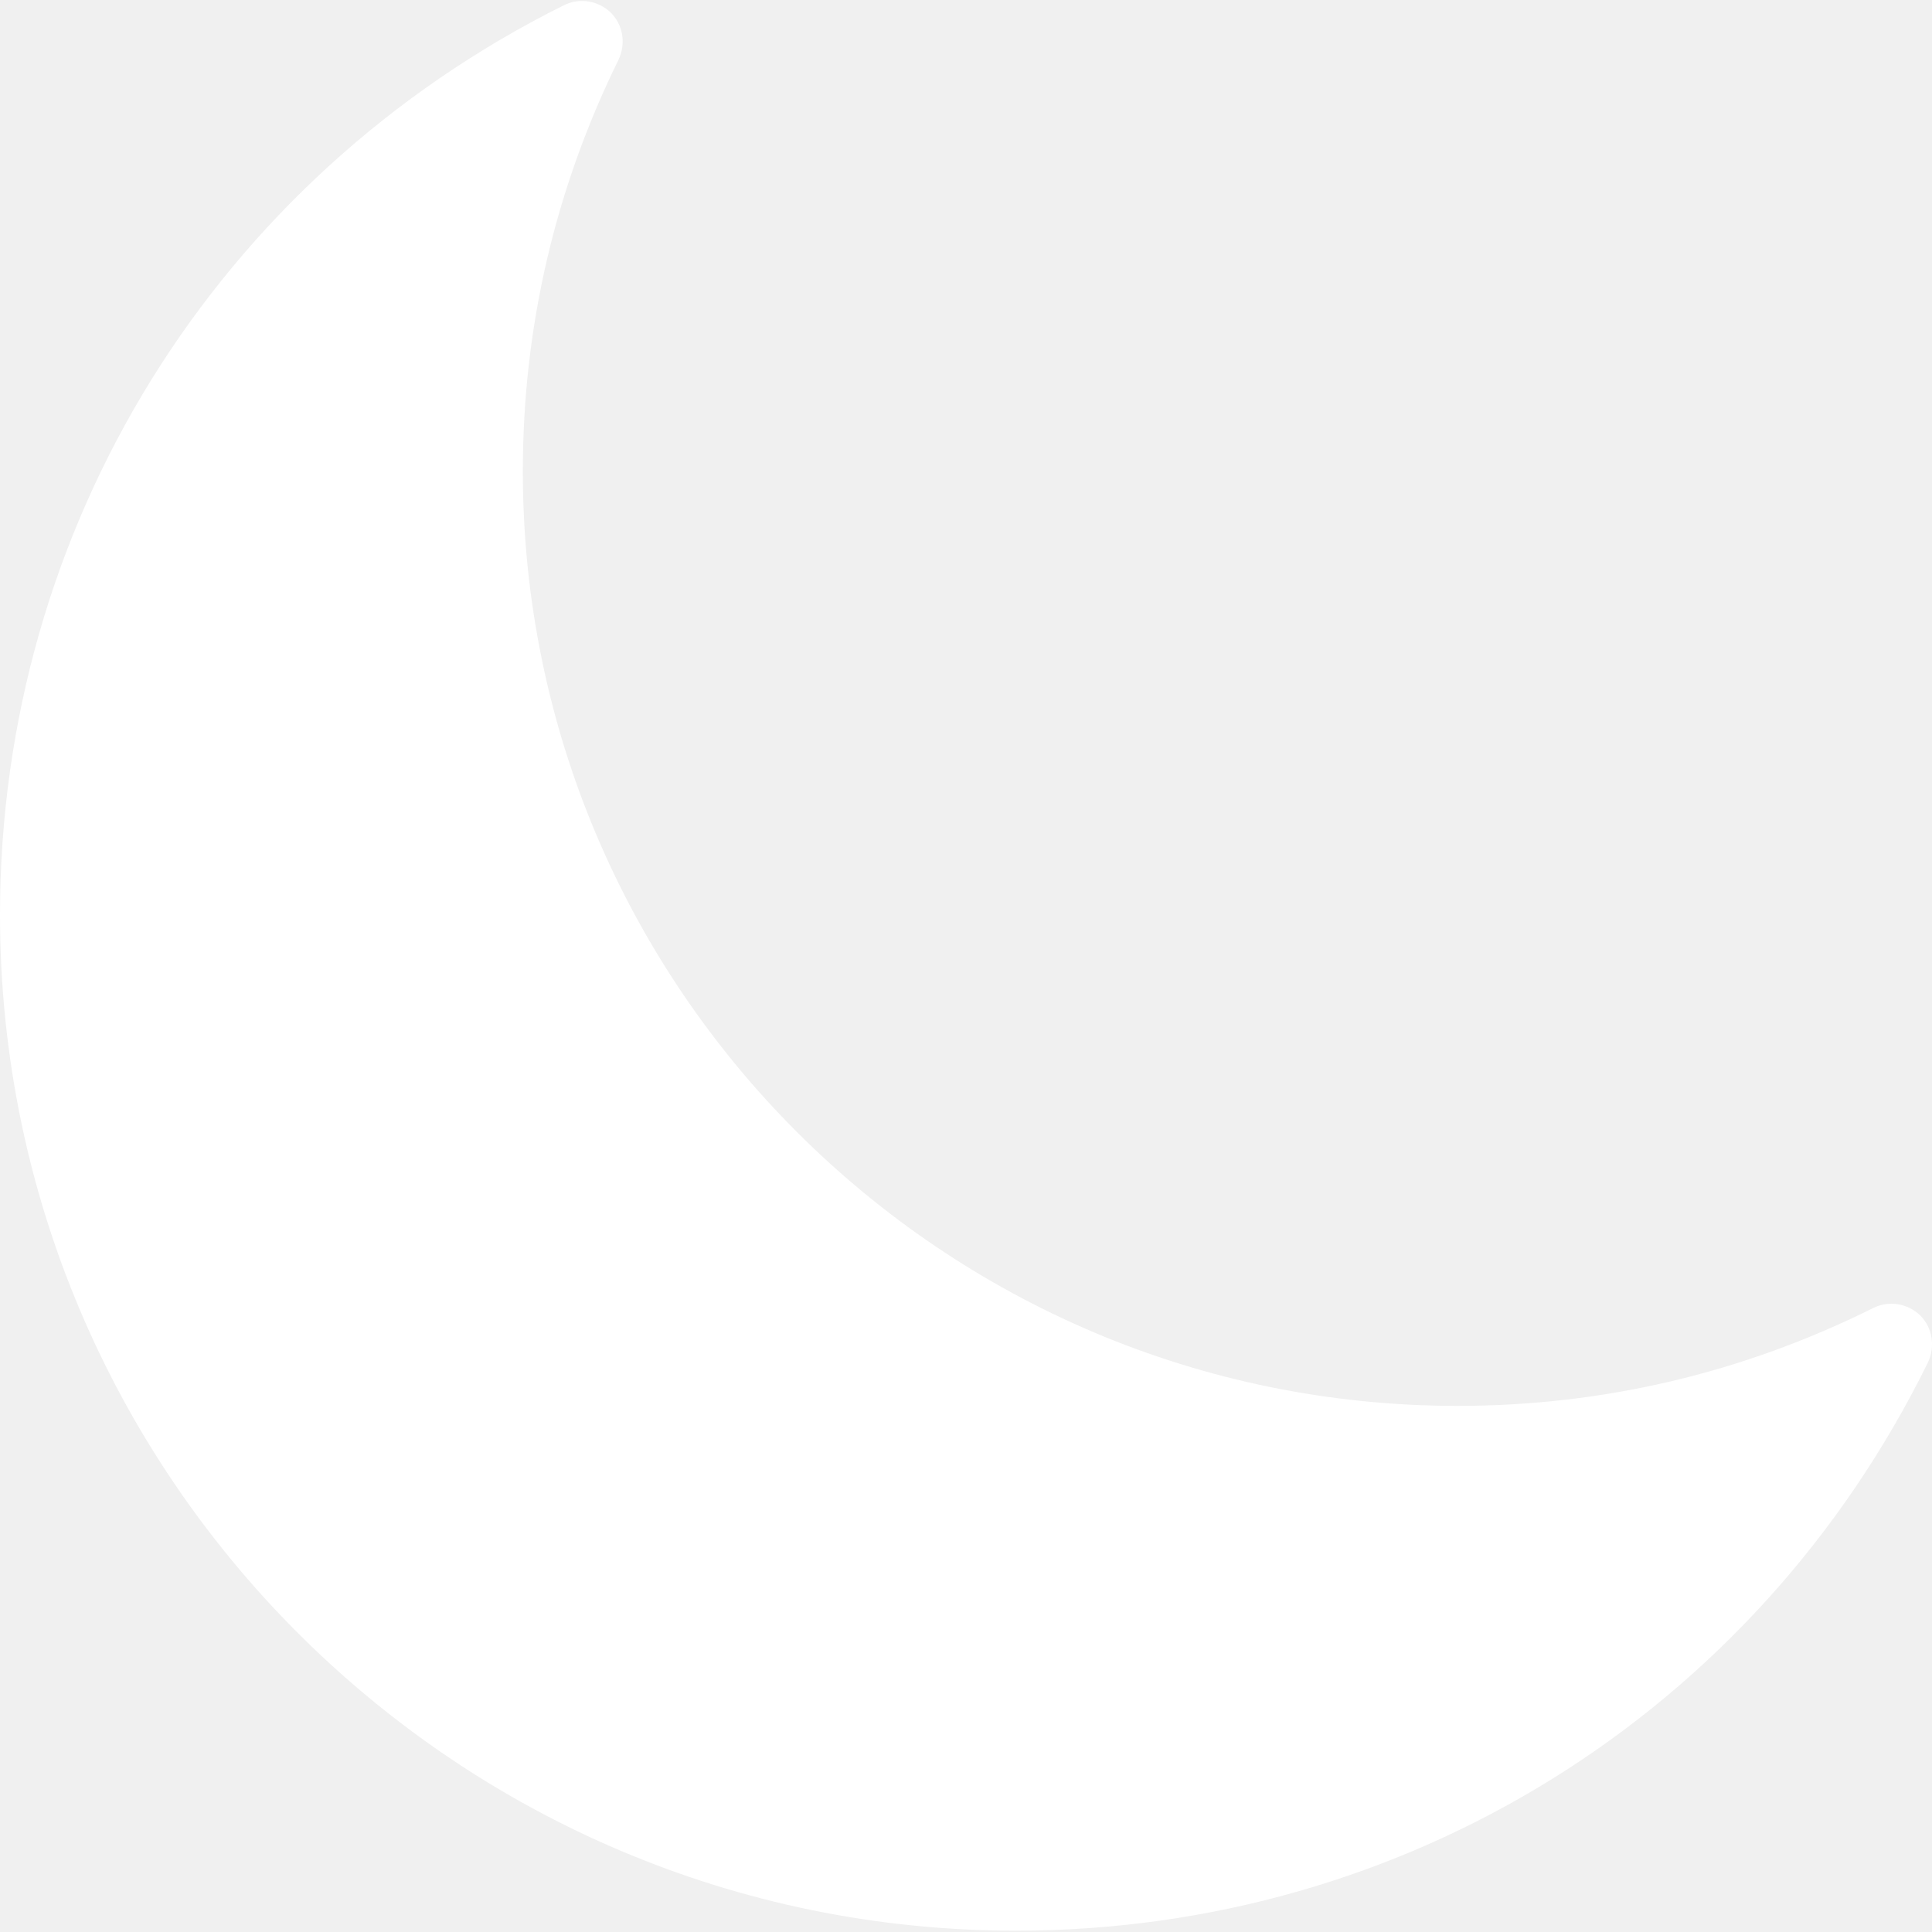
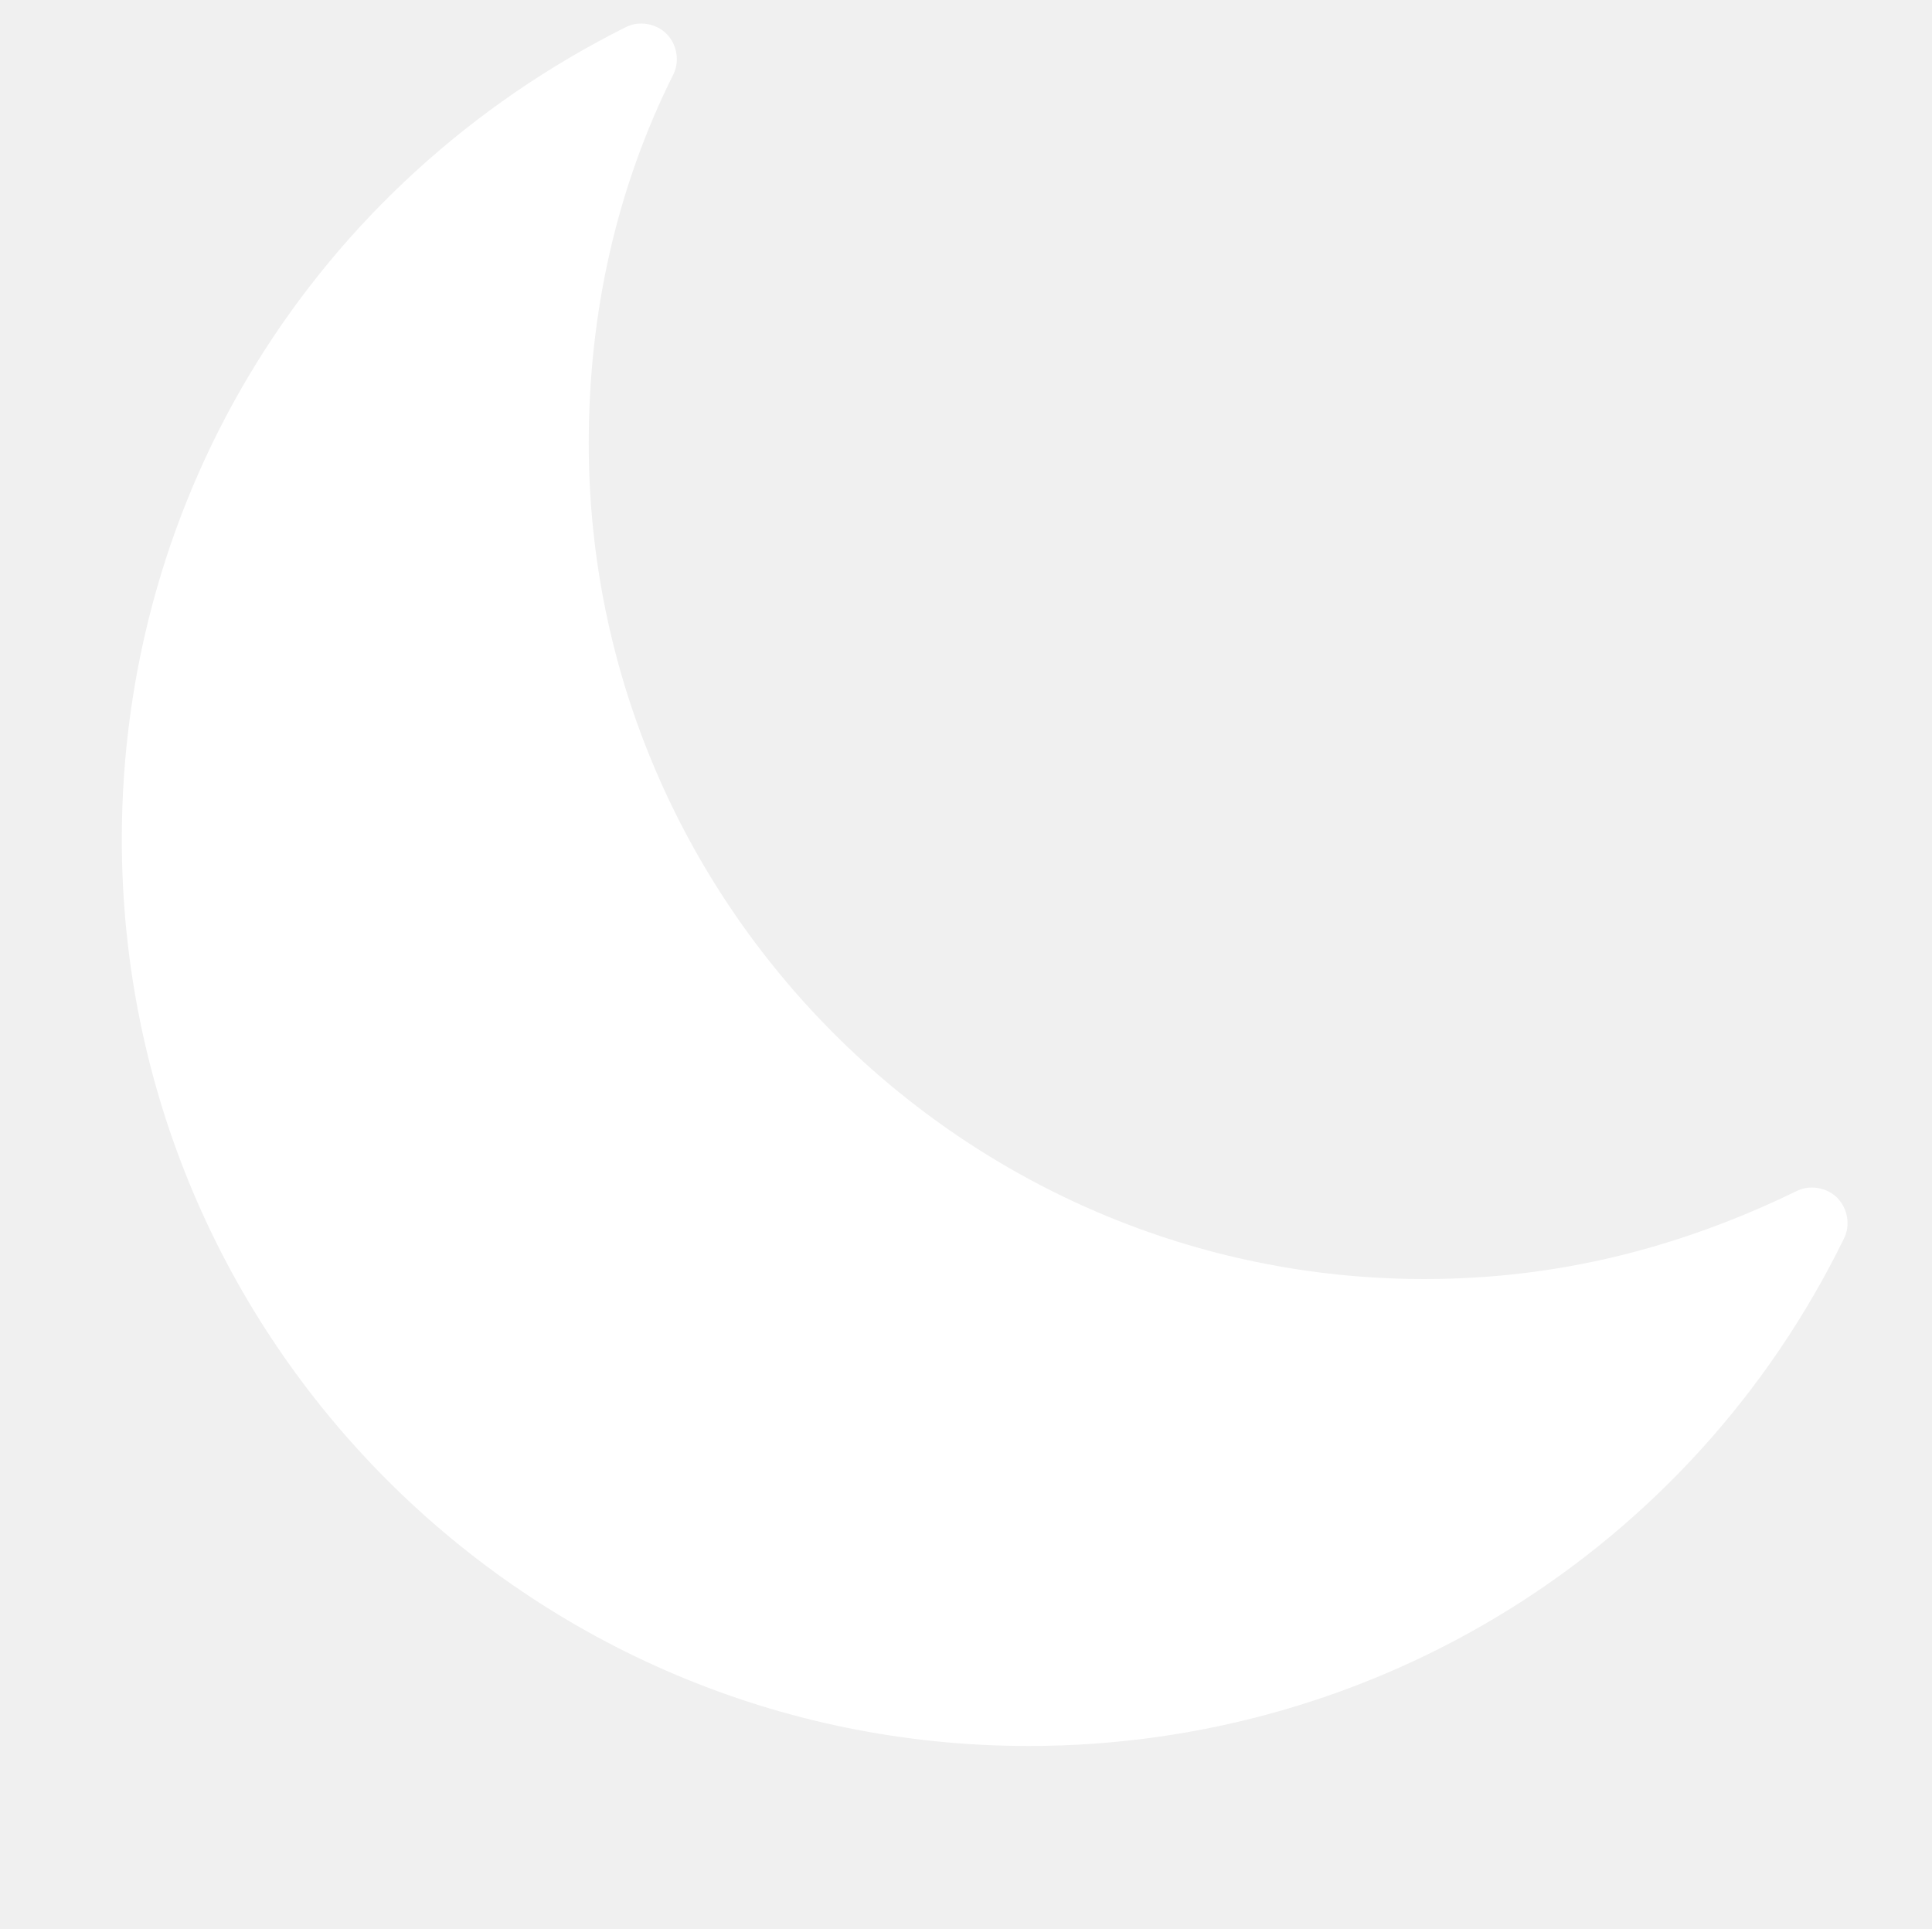
- <svg xmlns="http://www.w3.org/2000/svg" version="1.1" id="Capa_1" x="0px" y="0px" viewBox="0 0 292.3 292.3" style="enable-background:new 0 0 292.3 292.3;" xml:space="preserve">
+ <svg xmlns="http://www.w3.org/2000/svg" version="1.1" id="Capa_1" x="0px" y="0px" viewBox="0 0 57.1 57" style="enable-background:new 0 0 57.1 57;" xml:space="preserve">
  <style type="text/css">
	.st0{fill:#FFFFFF;}
</style>
  <g>
    <g>
-       <path class="st0" d="M153.7,292.1C68.9,292.1,0,223.2,0,138.4C0,79.7,32.7,27,85.3,0.8c2.4-1.2,5.2-0.7,7.1,1.1    c1.9,1.9,2.3,4.7,1.2,7.1c-9.6,19.5-14.5,40.5-14.5,62.3c0,78,63.4,141.4,141.4,141.4c22.1,0,43.2-5,62.9-14.8    c2.4-1.2,5.2-0.7,7.1,1.1c1.9,1.9,2.3,4.7,1.2,7.1C265.6,259.2,212.7,292.1,153.7,292.1z" />
+       <path class="st0" d="M30.4,51.6c-14.8,0-26.8-12-26.8-26.8c0-10.2,5.7-19.4,14.9-24c0.4-0.2,0.9-0.1,1.2,0.2    c0.3,0.3,0.4,0.8,0.2,1.2c-1.7,3.4-2.5,7.1-2.5,10.9c0,13.6,11.1,24.7,24.7,24.7c3.9,0,7.5-0.9,11-2.6c0.4-0.2,0.9-0.1,1.2,0.2    c0.3,0.3,0.4,0.8,0.2,1.2C50,45.8,40.7,51.6,30.4,51.6z" />
    </g>
  </g>
</svg>
